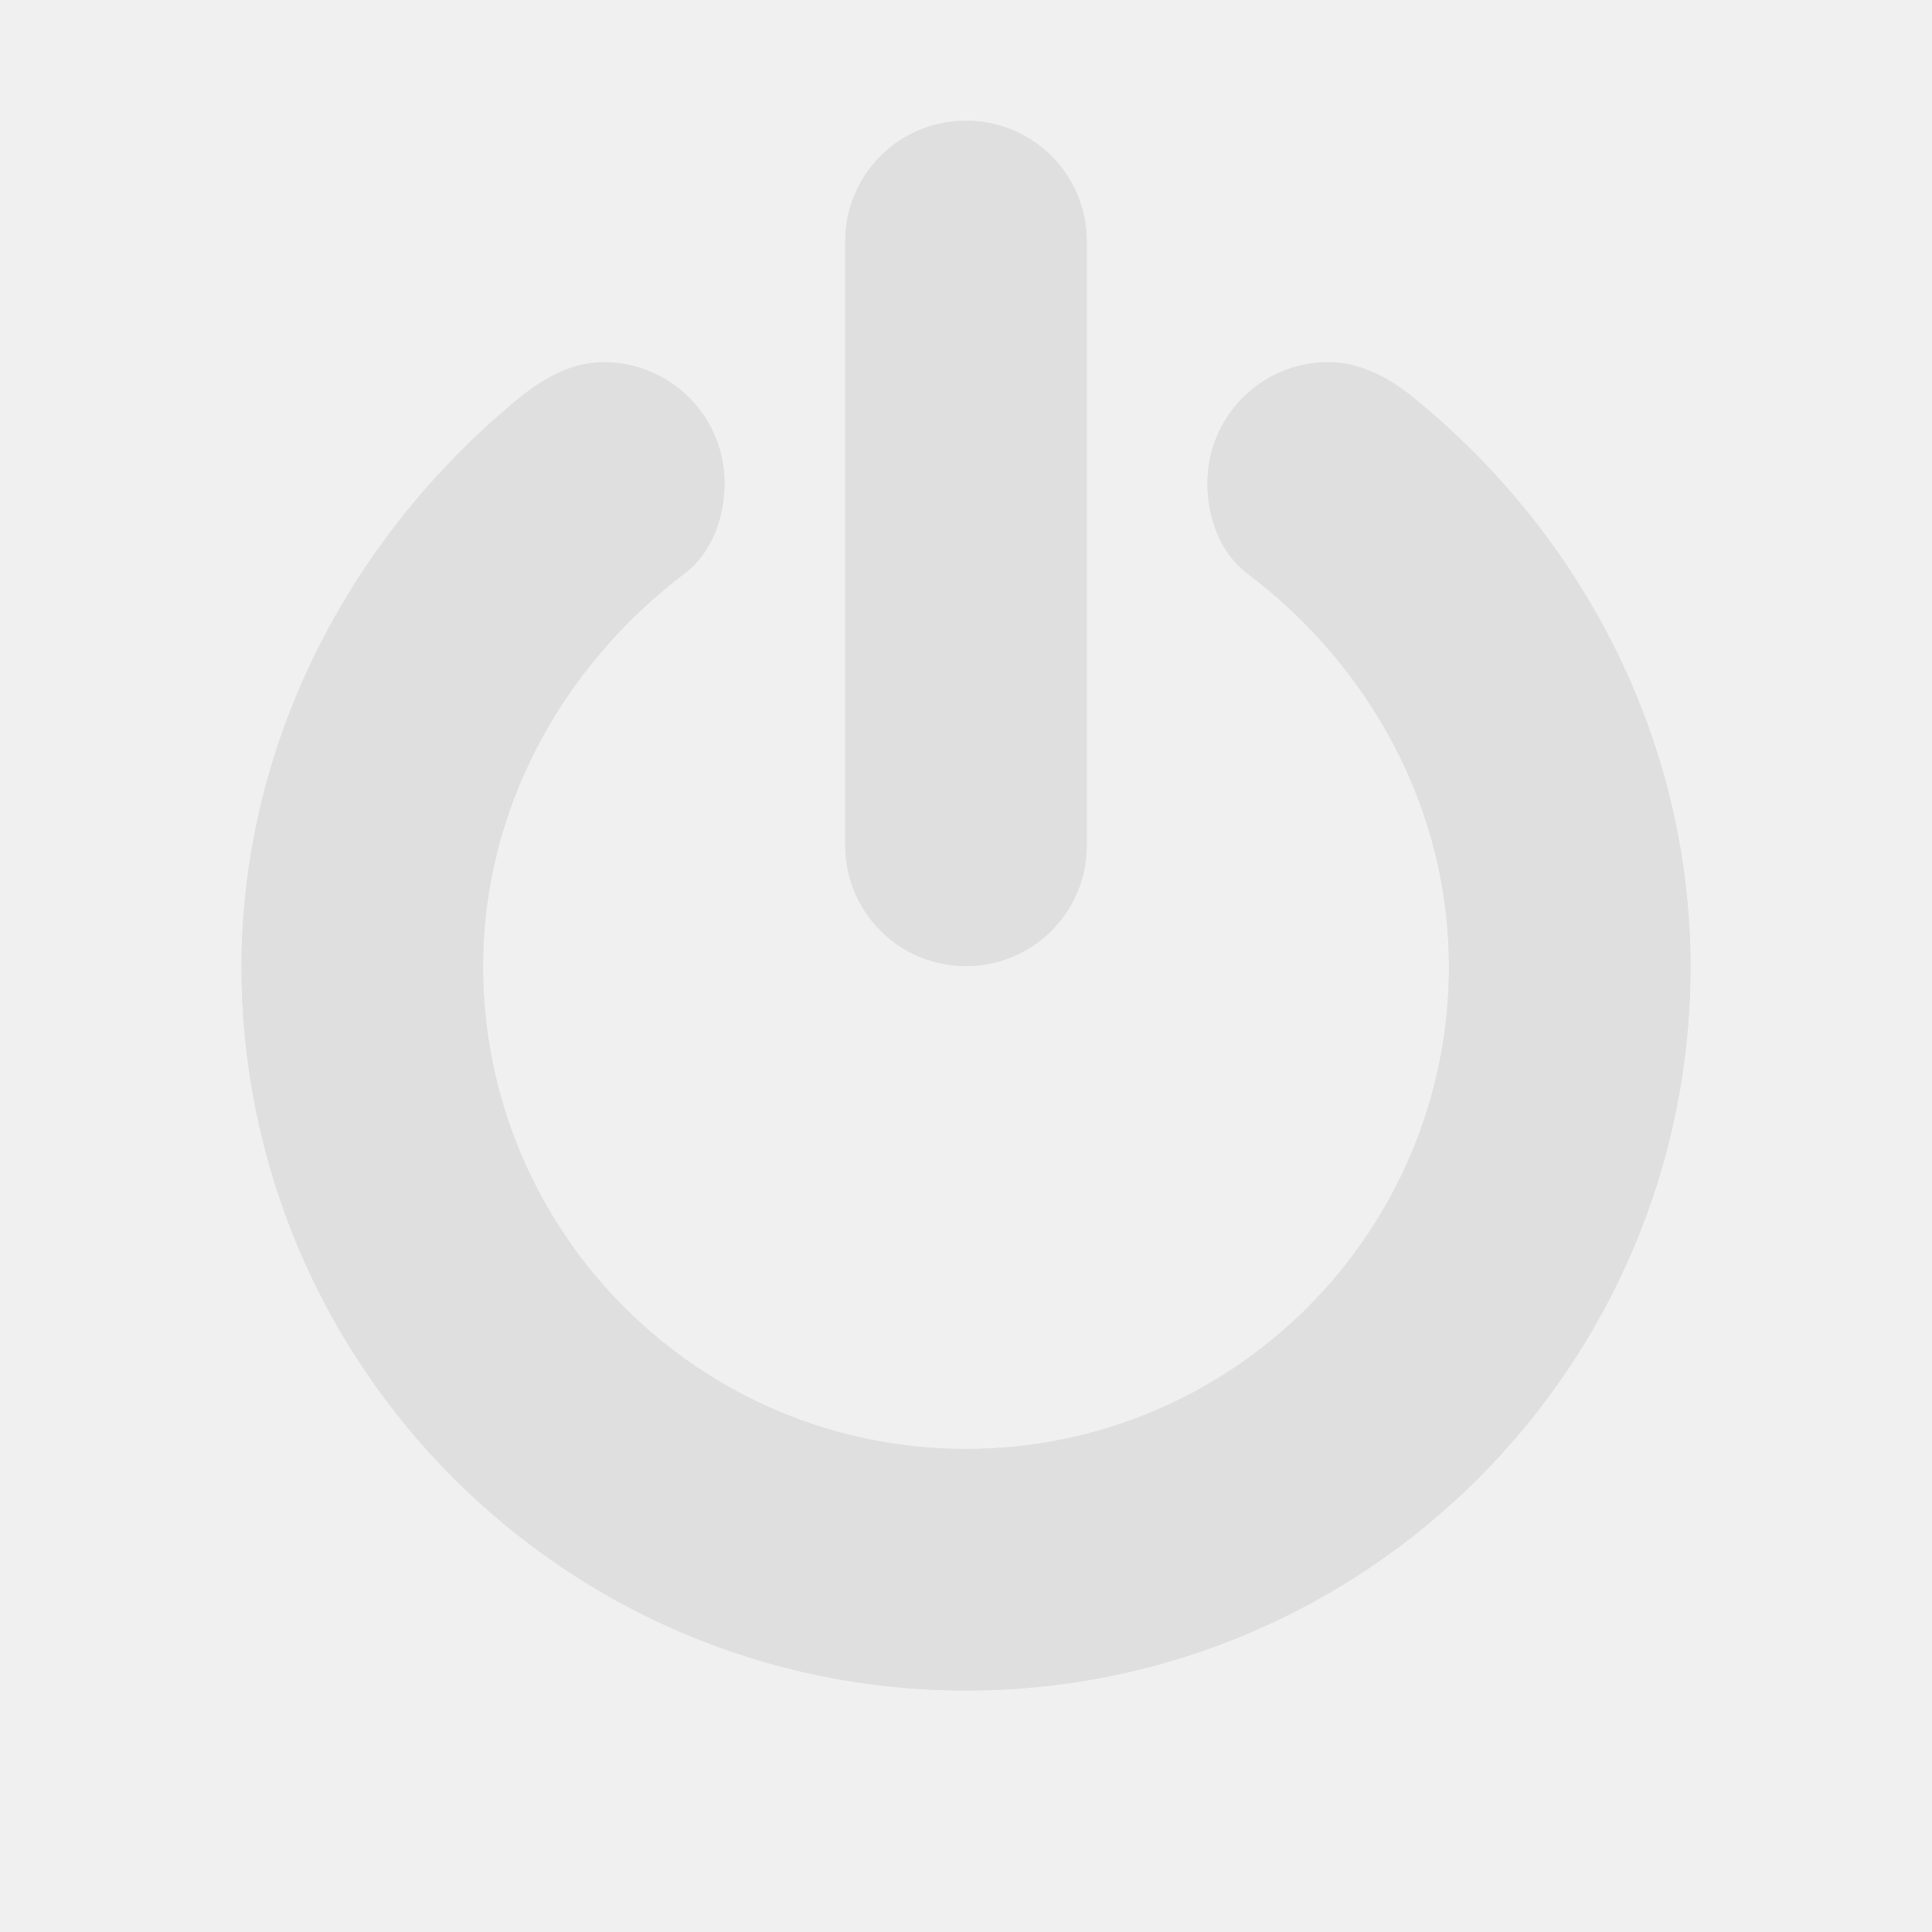
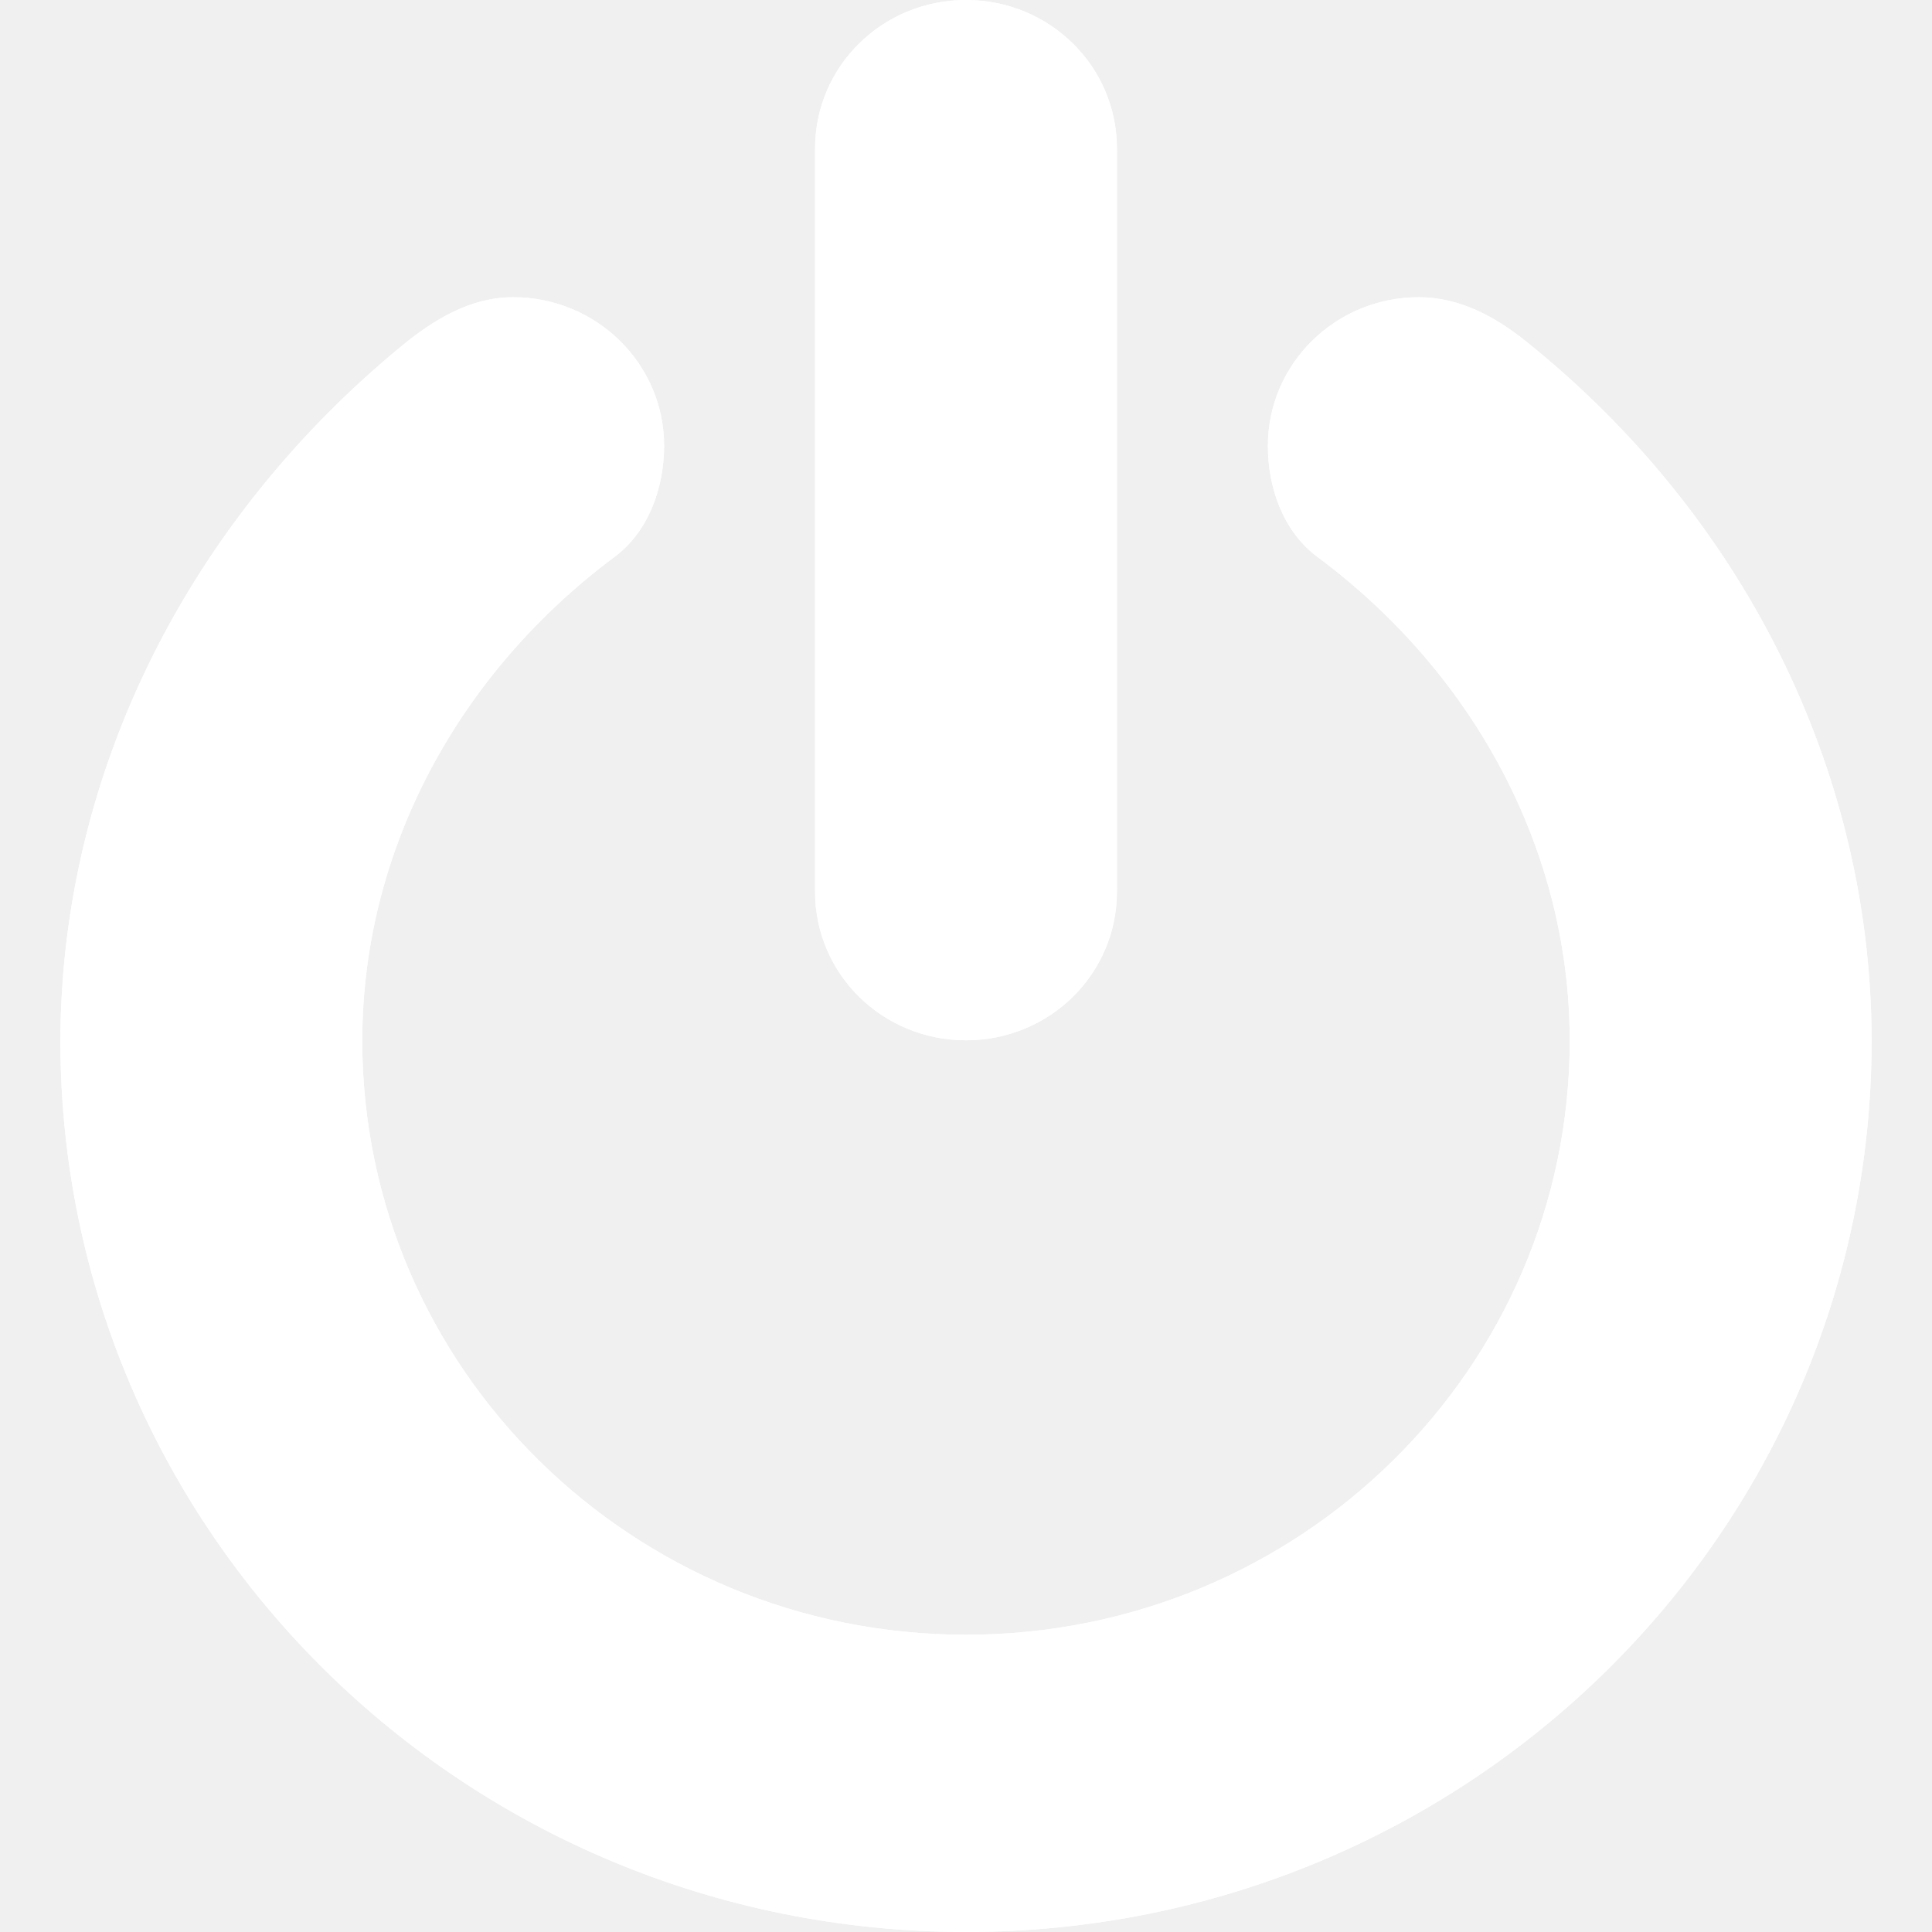
- <svg xmlns="http://www.w3.org/2000/svg" width="16" height="16" version="1.1" id="svg2">
-   <defs id="defs2" />
-   <path style="fill:#dfdfdf" d="M 8,1 C 8.554,1 9,1.446 9,2 V 7 C 9,7.554 8.554,8 8,8 7.446,8 7,7.554 7,7 V 2 C 7,1.446 7.446,1 8,1 Z" id="path1" />
-   <path style="fill:#dfdfdf" d="M 11,3 C 10.448,3 10,3.448 10,4 10,4.284 10.102,4.577 10.329,4.748 11.358,5.525 11.998,6.711 12,8 12,10.209 10.209,12 8,12 5.791,12 4,10.209 4,8 4.002,6.71 4.644,5.525 5.672,4.747 5.898,4.576 5.999,4.283 6,4 6,3.448 5.552,3 5,3 4.715,3 4.472,3.151 4.254,3.334 2.861,4.5 2.006,6.184 2,8 2,11.314 4.686,14 8,14 11.314,14 14,11.314 14,8 13.996,6.168 13.137,4.46 11.714,3.3 11.504,3.128 11.267,3 11,3 Z" id="path2" />
-   <path style="fill:#dfdfdf" d="M 8,1 C 8.554,1 9,1.446 9,2 V 7 C 9,7.554 8.554,8 8,8 7.446,8 7,7.554 7,7 V 2 C 7,1.446 7.446,1 8,1 Z" id="path3" />
-   <path style="fill:#dfdfdf" d="M 11,3 C 10.448,3 10,3.448 10,4 10,4.284 10.102,4.577 10.329,4.748 11.358,5.525 11.998,6.711 12,8 12,10.209 10.209,12 8,12 5.791,12 4,10.209 4,8 4.002,6.71 4.644,5.525 5.672,4.747 5.898,4.576 5.999,4.283 6,4 6,3.448 5.552,3 5,3 4.715,3 4.472,3.151 4.254,3.334 2.861,4.5 2.006,6.184 2,8 2,11.314 4.686,14 8,14 11.314,14 14,11.314 14,8 13.996,6.168 13.137,4.46 11.714,3.3 11.504,3.128 11.267,3 11,3 Z" id="path4" />
+ <svg xmlns="http://www.w3.org/2000/svg" width="32" height="32" version="1.1">
+   <g transform="matrix(2.5 0 0 2.4615 -4 -2.4615)" fill="#fff">
+     <path d="m8 1c0.554 0 1 0.446 1 1v5c0 0.554-0.446 1-1 1s-1-0.446-1-1v-5c0-0.554 0.446-1 1-1z" />
+     <path d="m 11,3 c -0.552,0 -1,0.448 -1,1 0,0.284 0.102,0.577 0.329,0.748 C 11.358,5.525 11.998,6.711 12,8 12,10.209 10.209,12 8,12 5.791,12 4,10.209 4,8 4.002,6.71 4.644,5.525 5.672,4.747 5.898,4.576 5.999,4.283 6,4 6,3.448 5.552,3 5,3 4.715,3 4.472,3.151 4.254,3.334 2.861,4.5 2.006,6.184 2,8 c 0,3.314 2.686,6 6,6 3.314,0 6,-2.686 6,-6 C 13.996,6.168 13.137,4.46 11.714,3.3 11.504,3.128 11.267,3 11,3 Z" />
+     <path d="m8 1c0.554 0 1 0.446 1 1v5c0 0.554-0.446 1-1 1s-1-0.446-1-1v-5c0-0.554 0.446-1 1-1z" />
+     <path d="m 11,3 c -0.552,0 -1,0.448 -1,1 0,0.284 0.102,0.577 0.329,0.748 C 11.358,5.525 11.998,6.711 12,8 12,10.209 10.209,12 8,12 5.791,12 4,10.209 4,8 4.002,6.71 4.644,5.525 5.672,4.747 5.898,4.576 5.999,4.283 6,4 6,3.448 5.552,3 5,3 4.715,3 4.472,3.151 4.254,3.334 2.861,4.5 2.006,6.184 2,8 c 0,3.314 2.686,6 6,6 3.314,0 6,-2.686 6,-6 C 13.996,6.168 13.137,4.46 11.714,3.3 11.504,3.128 11.267,3 11,3 Z" />
+   </g>
</svg>
